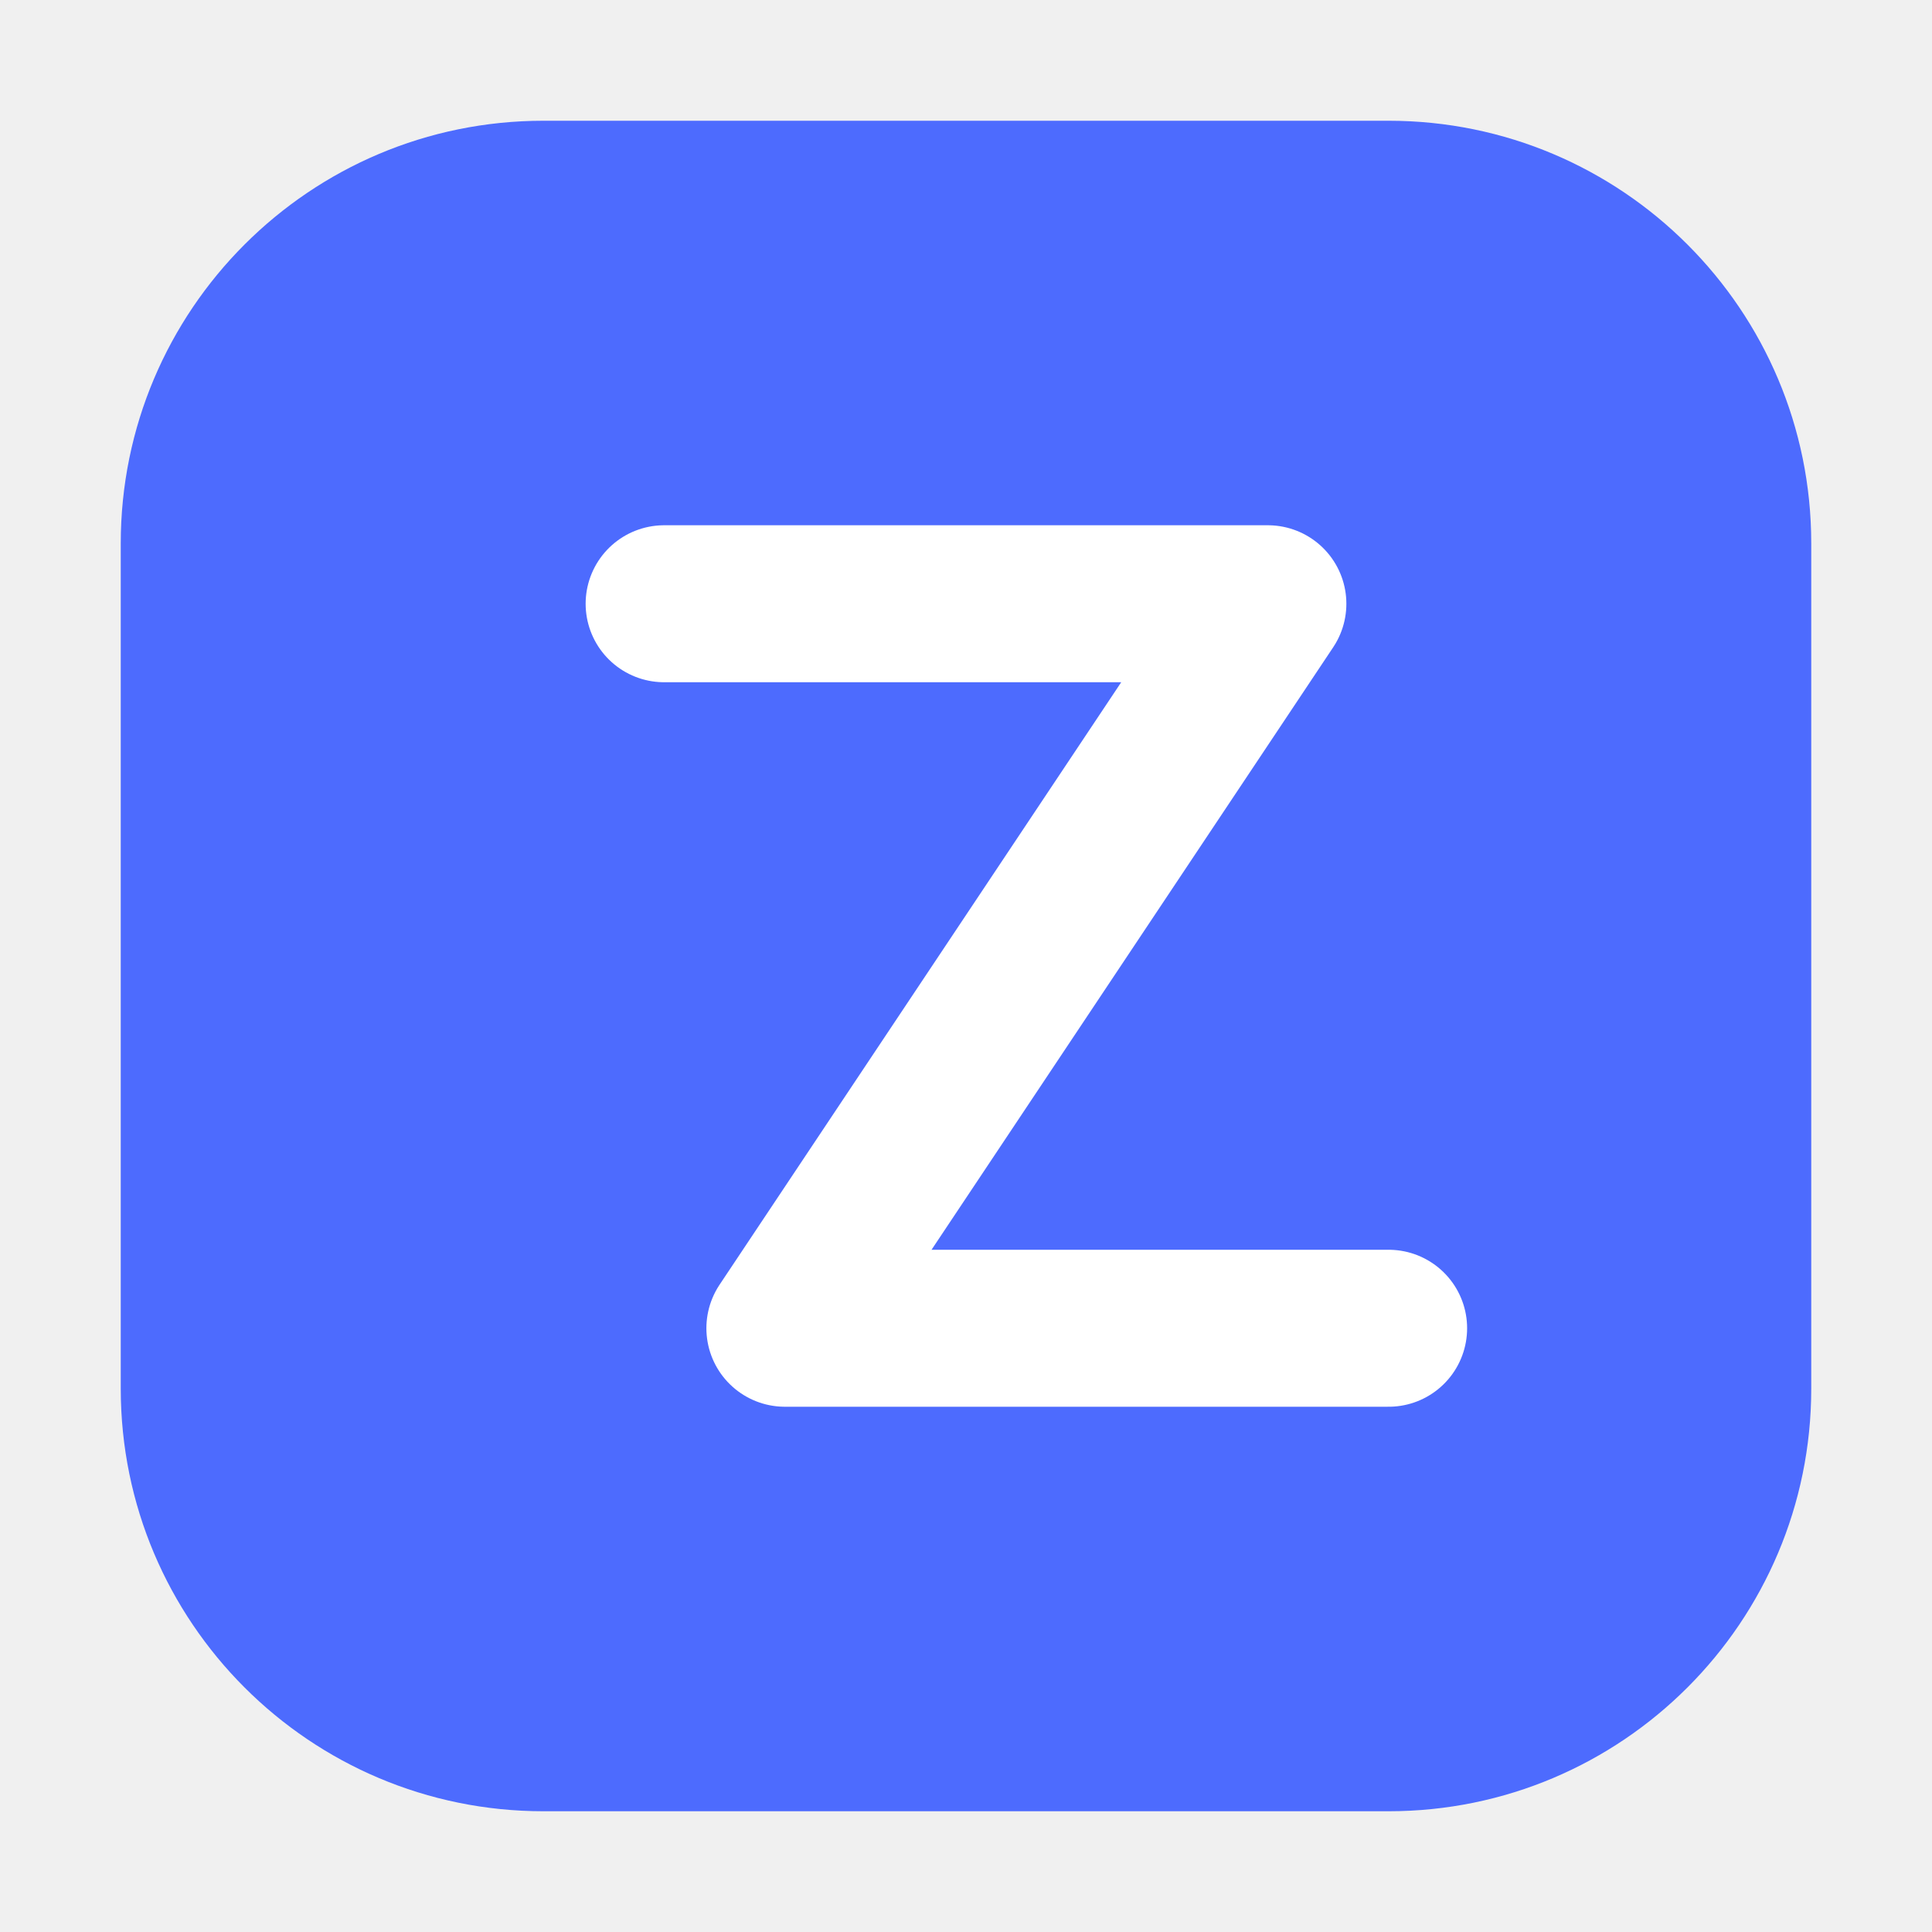
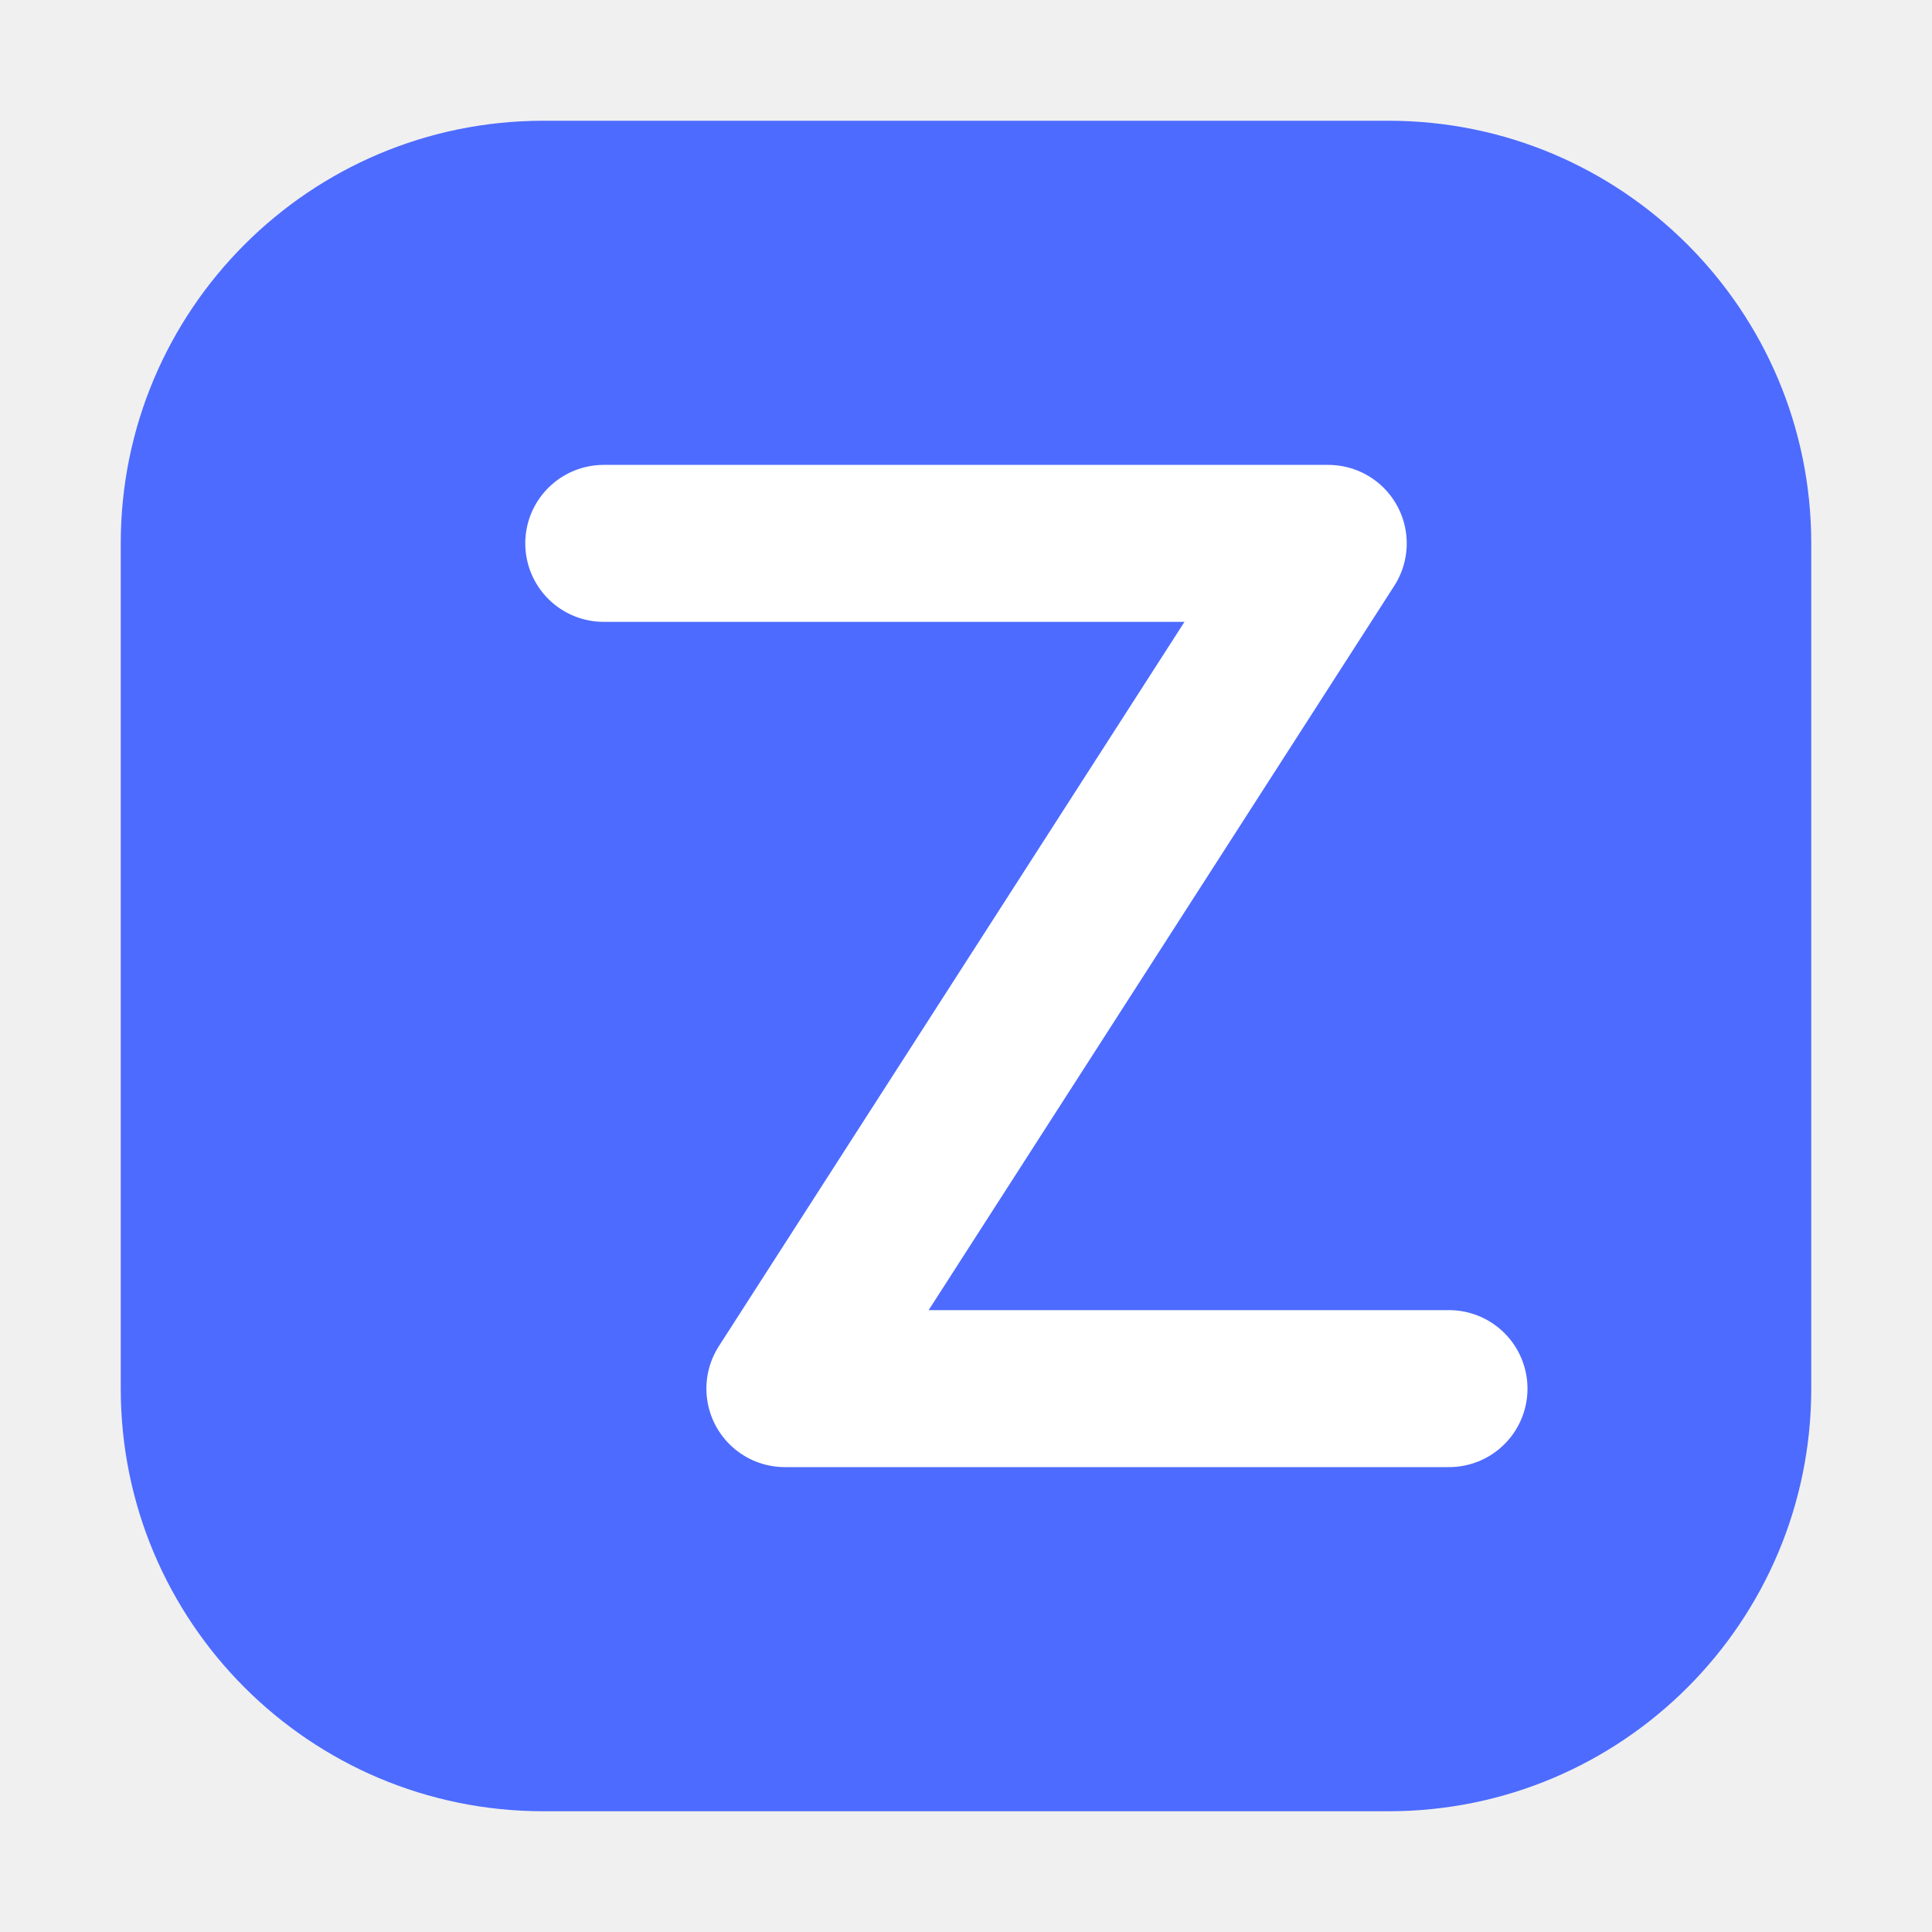
<svg xmlns="http://www.w3.org/2000/svg" viewBox="0 0 32 32">
  <rect x="2" y="2" width="28" height="28" rx="7" fill="#4d6bfe" />
-   <path d="M11 10h10l-8 12h10" fill="none" stroke="#ffffff" stroke-width="2.6" stroke-linecap="round" stroke-linejoin="round" />
+   <path d="M10 9h12l-9 14h11" fill="none" stroke="#ffffff" stroke-width="2.6" stroke-linecap="round" stroke-linejoin="round" />
</svg>
